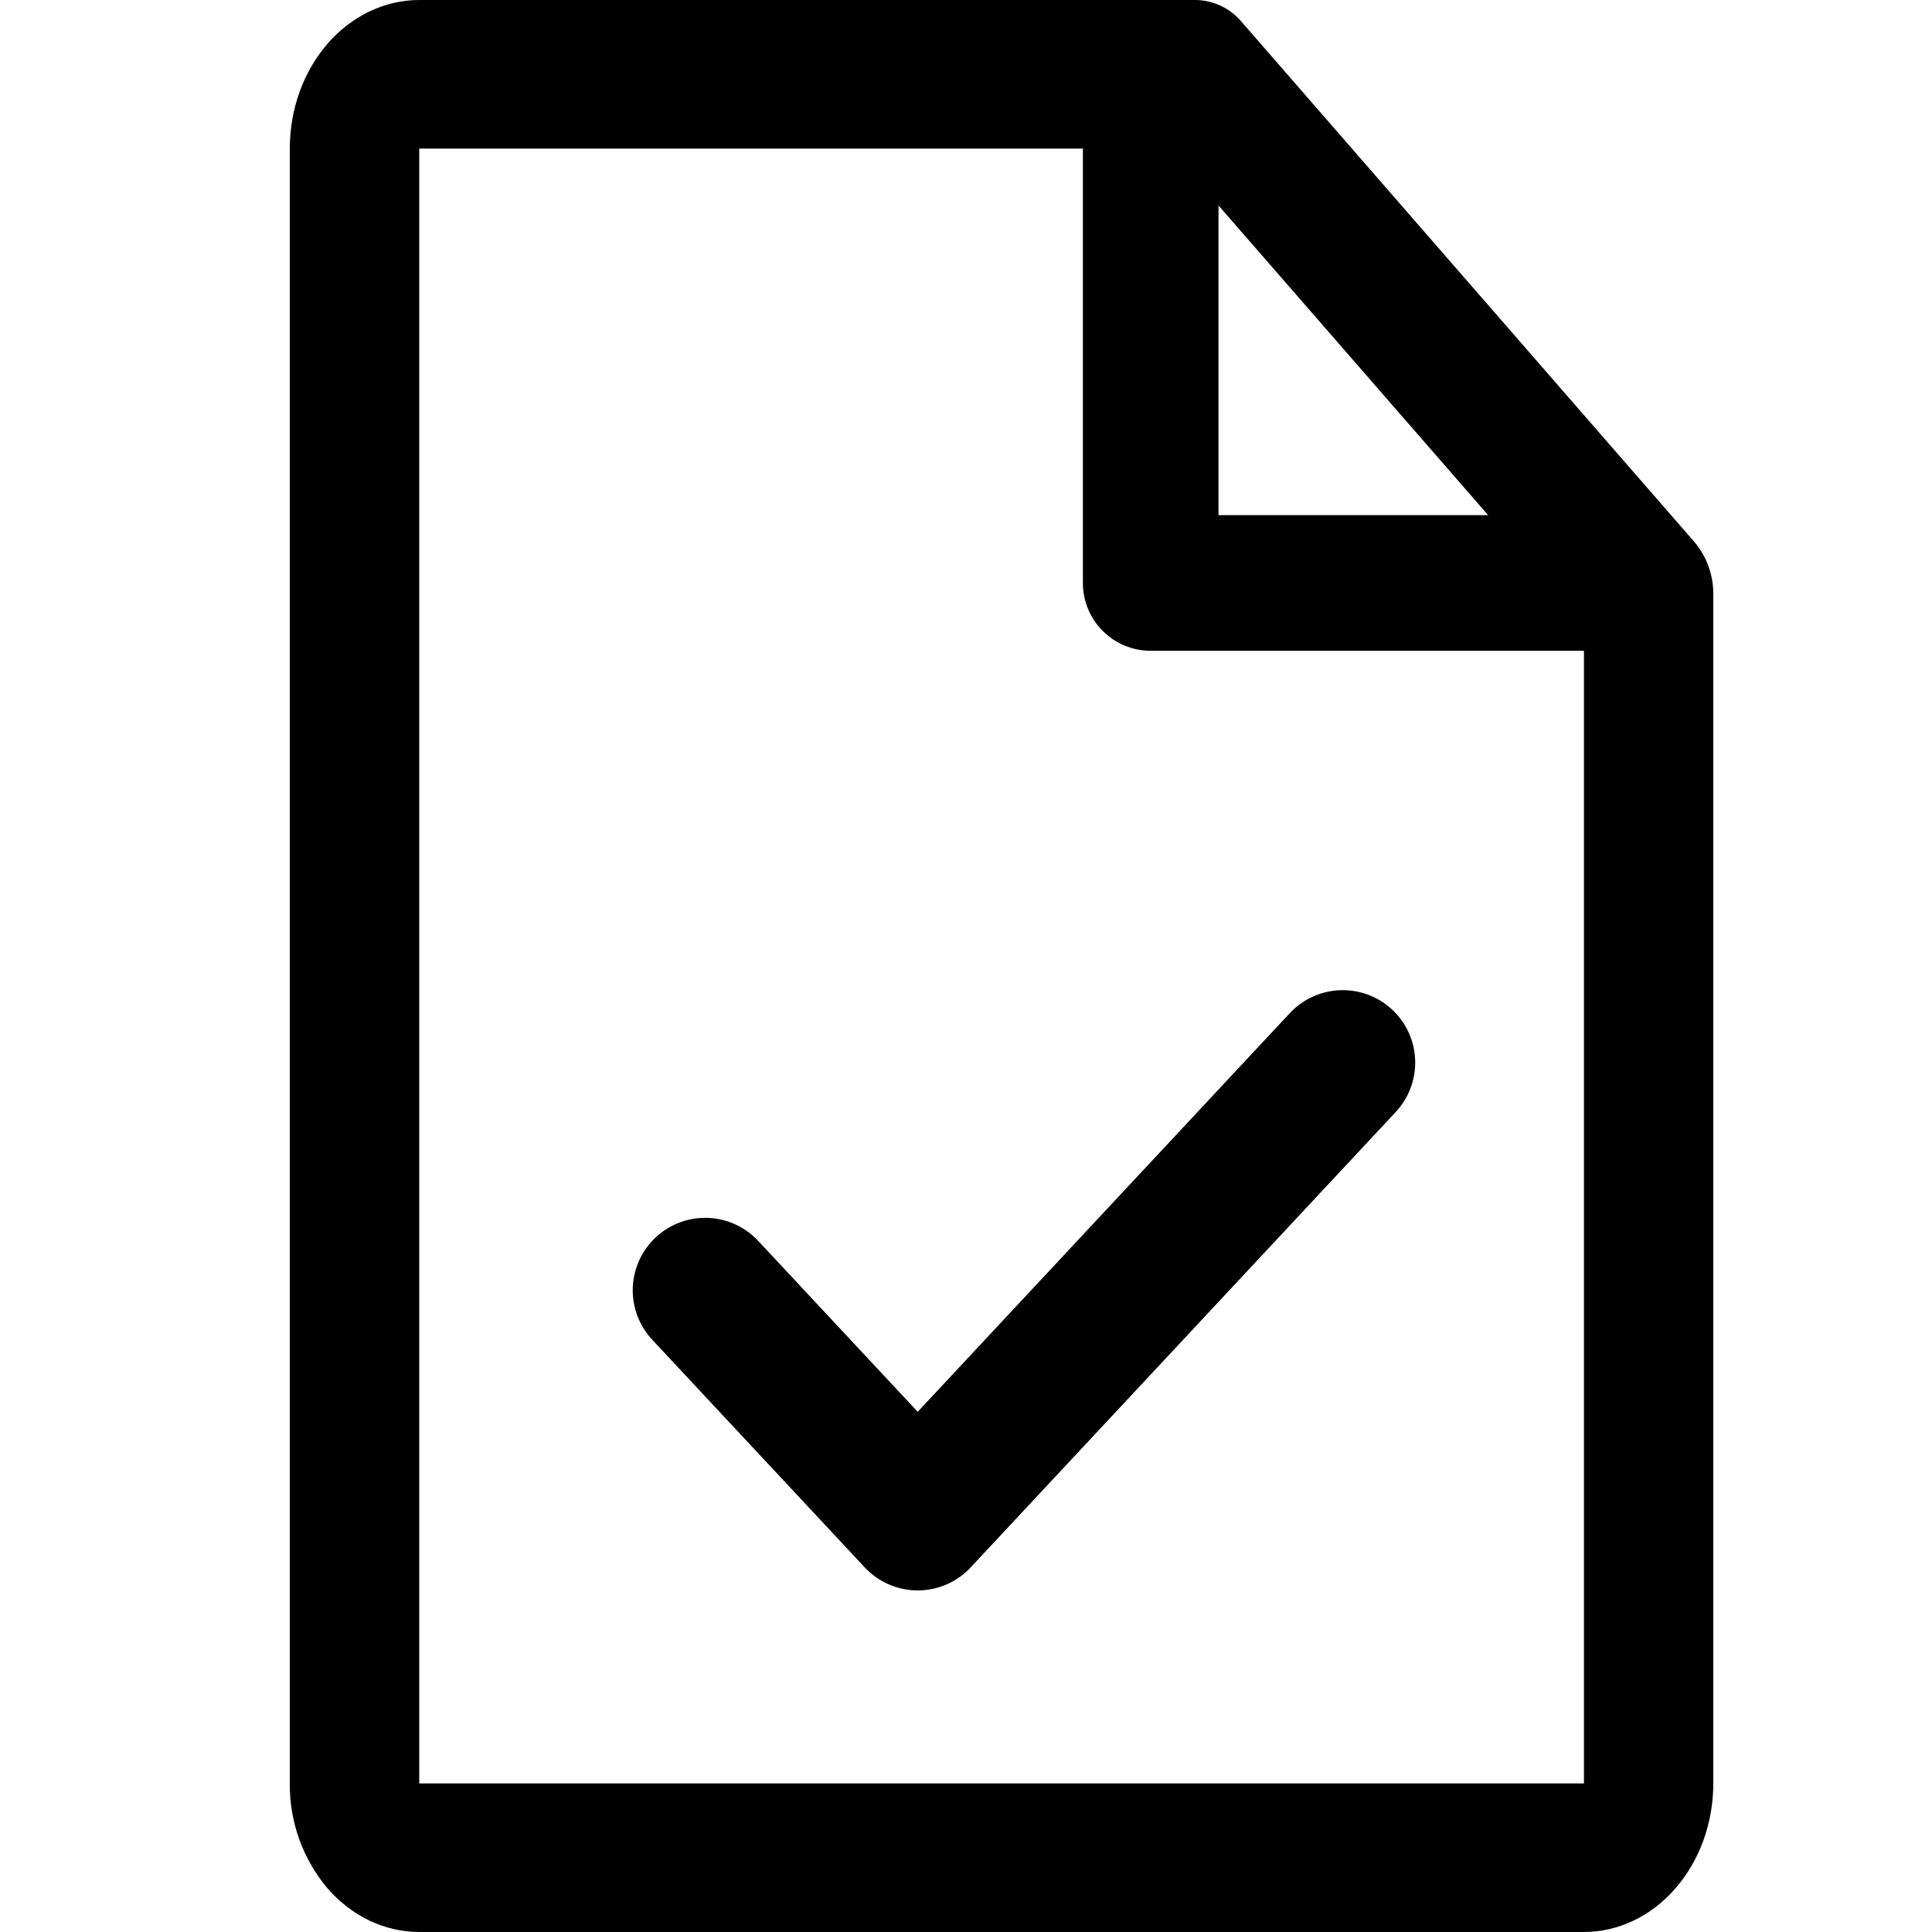
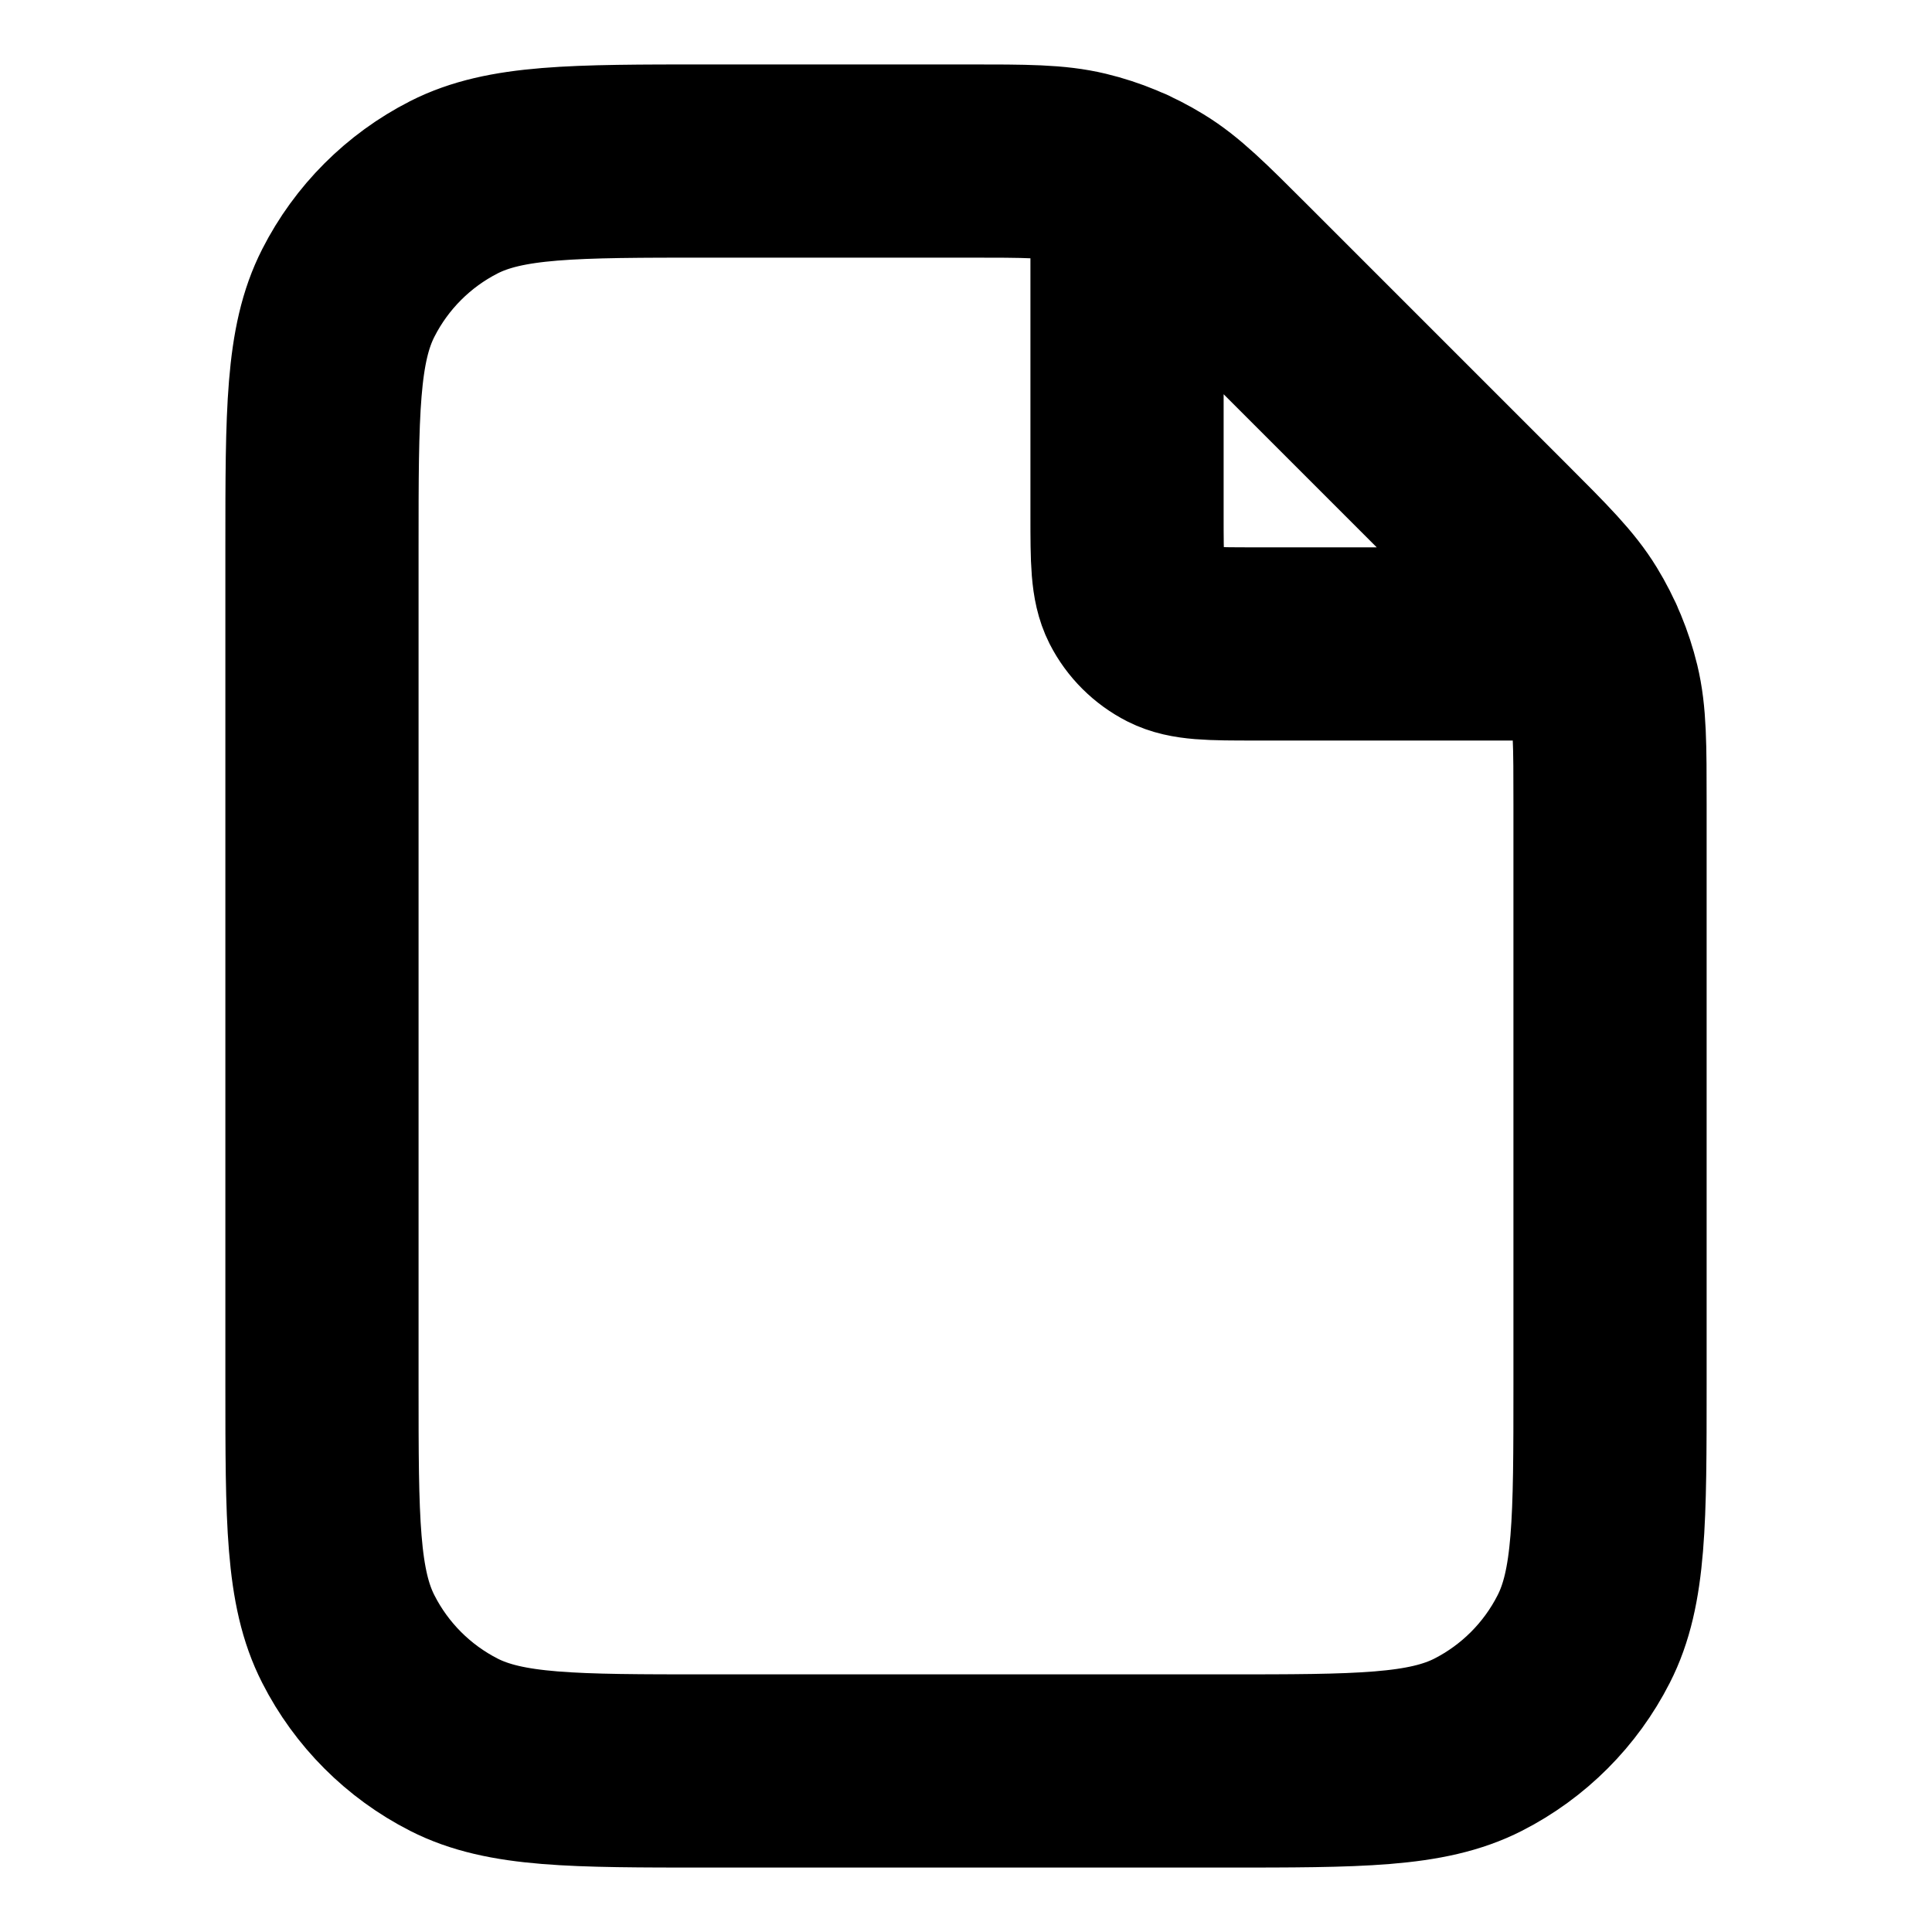
<svg xmlns="http://www.w3.org/2000/svg" viewBox="0 0 20 20" fill="none">
-   <path fill-rule="evenodd" clip-rule="evenodd" d="M3.392.45C3.644.163 3.984 0 4.34 0h8.038a.63.63 0 0 1 .474.225L17.54 5.61a.83.83 0 0 1 .196.544v12.308c0 .408-.141.799-.393 1.087-.25.289-.592.451-.947.451H4.34c-.356 0-.696-.162-.948-.45A1.661 1.661 0 0 1 3 18.461V1.538c0-.408.141-.799.392-1.087Zm8.709 1.088H4.34v16.924h12.057V6.472l-4.296-4.934Z" fill="currentColor" />
-   <path d="m7.3 13.357 2.2 2.357L13.9 11" stroke="currentColor" stroke-width="1.5" stroke-linecap="round" stroke-linejoin="round" />
-   <path fill-rule="evenodd" clip-rule="evenodd" d="M11.912.42c.388 0 .702.315.702.703v4.21h4.21a.702.702 0 1 1 0 1.404h-4.912a.702.702 0 0 1-.702-.702V1.123c0-.388.315-.702.702-.702Z" fill="currentColor" />
+   <path d="M11.667 1.891v3.442c0 .467 0 .7.09.879.08.157.208.284.365.364.178.09.411.09.878.09h3.442m.225 1.658v6.01c0 1.4 0 2.1-.273 2.634a2.5 2.5 0 0 1-1.092 1.093c-.535.272-1.235.272-2.635.272H7.333c-1.4 0-2.1 0-2.635-.272a2.5 2.5 0 0 1-1.092-1.093c-.273-.534-.273-1.235-.273-2.635V5.667c0-1.4 0-2.1.273-2.635a2.5 2.5 0 0 1 1.092-1.093c.535-.272 1.235-.272 2.635-.272h2.677c.611 0 .917 0 1.205.069a2.5 2.5 0 0 1 .722.3c.253.154.469.37.901.802l2.657 2.657c.433.433.649.649.803.901.137.224.238.468.3.723.069.287.069.593.069 1.205Z" stroke="currentColor" stroke-width="2" stroke-linecap="round" stroke-linejoin="round" />
</svg>
